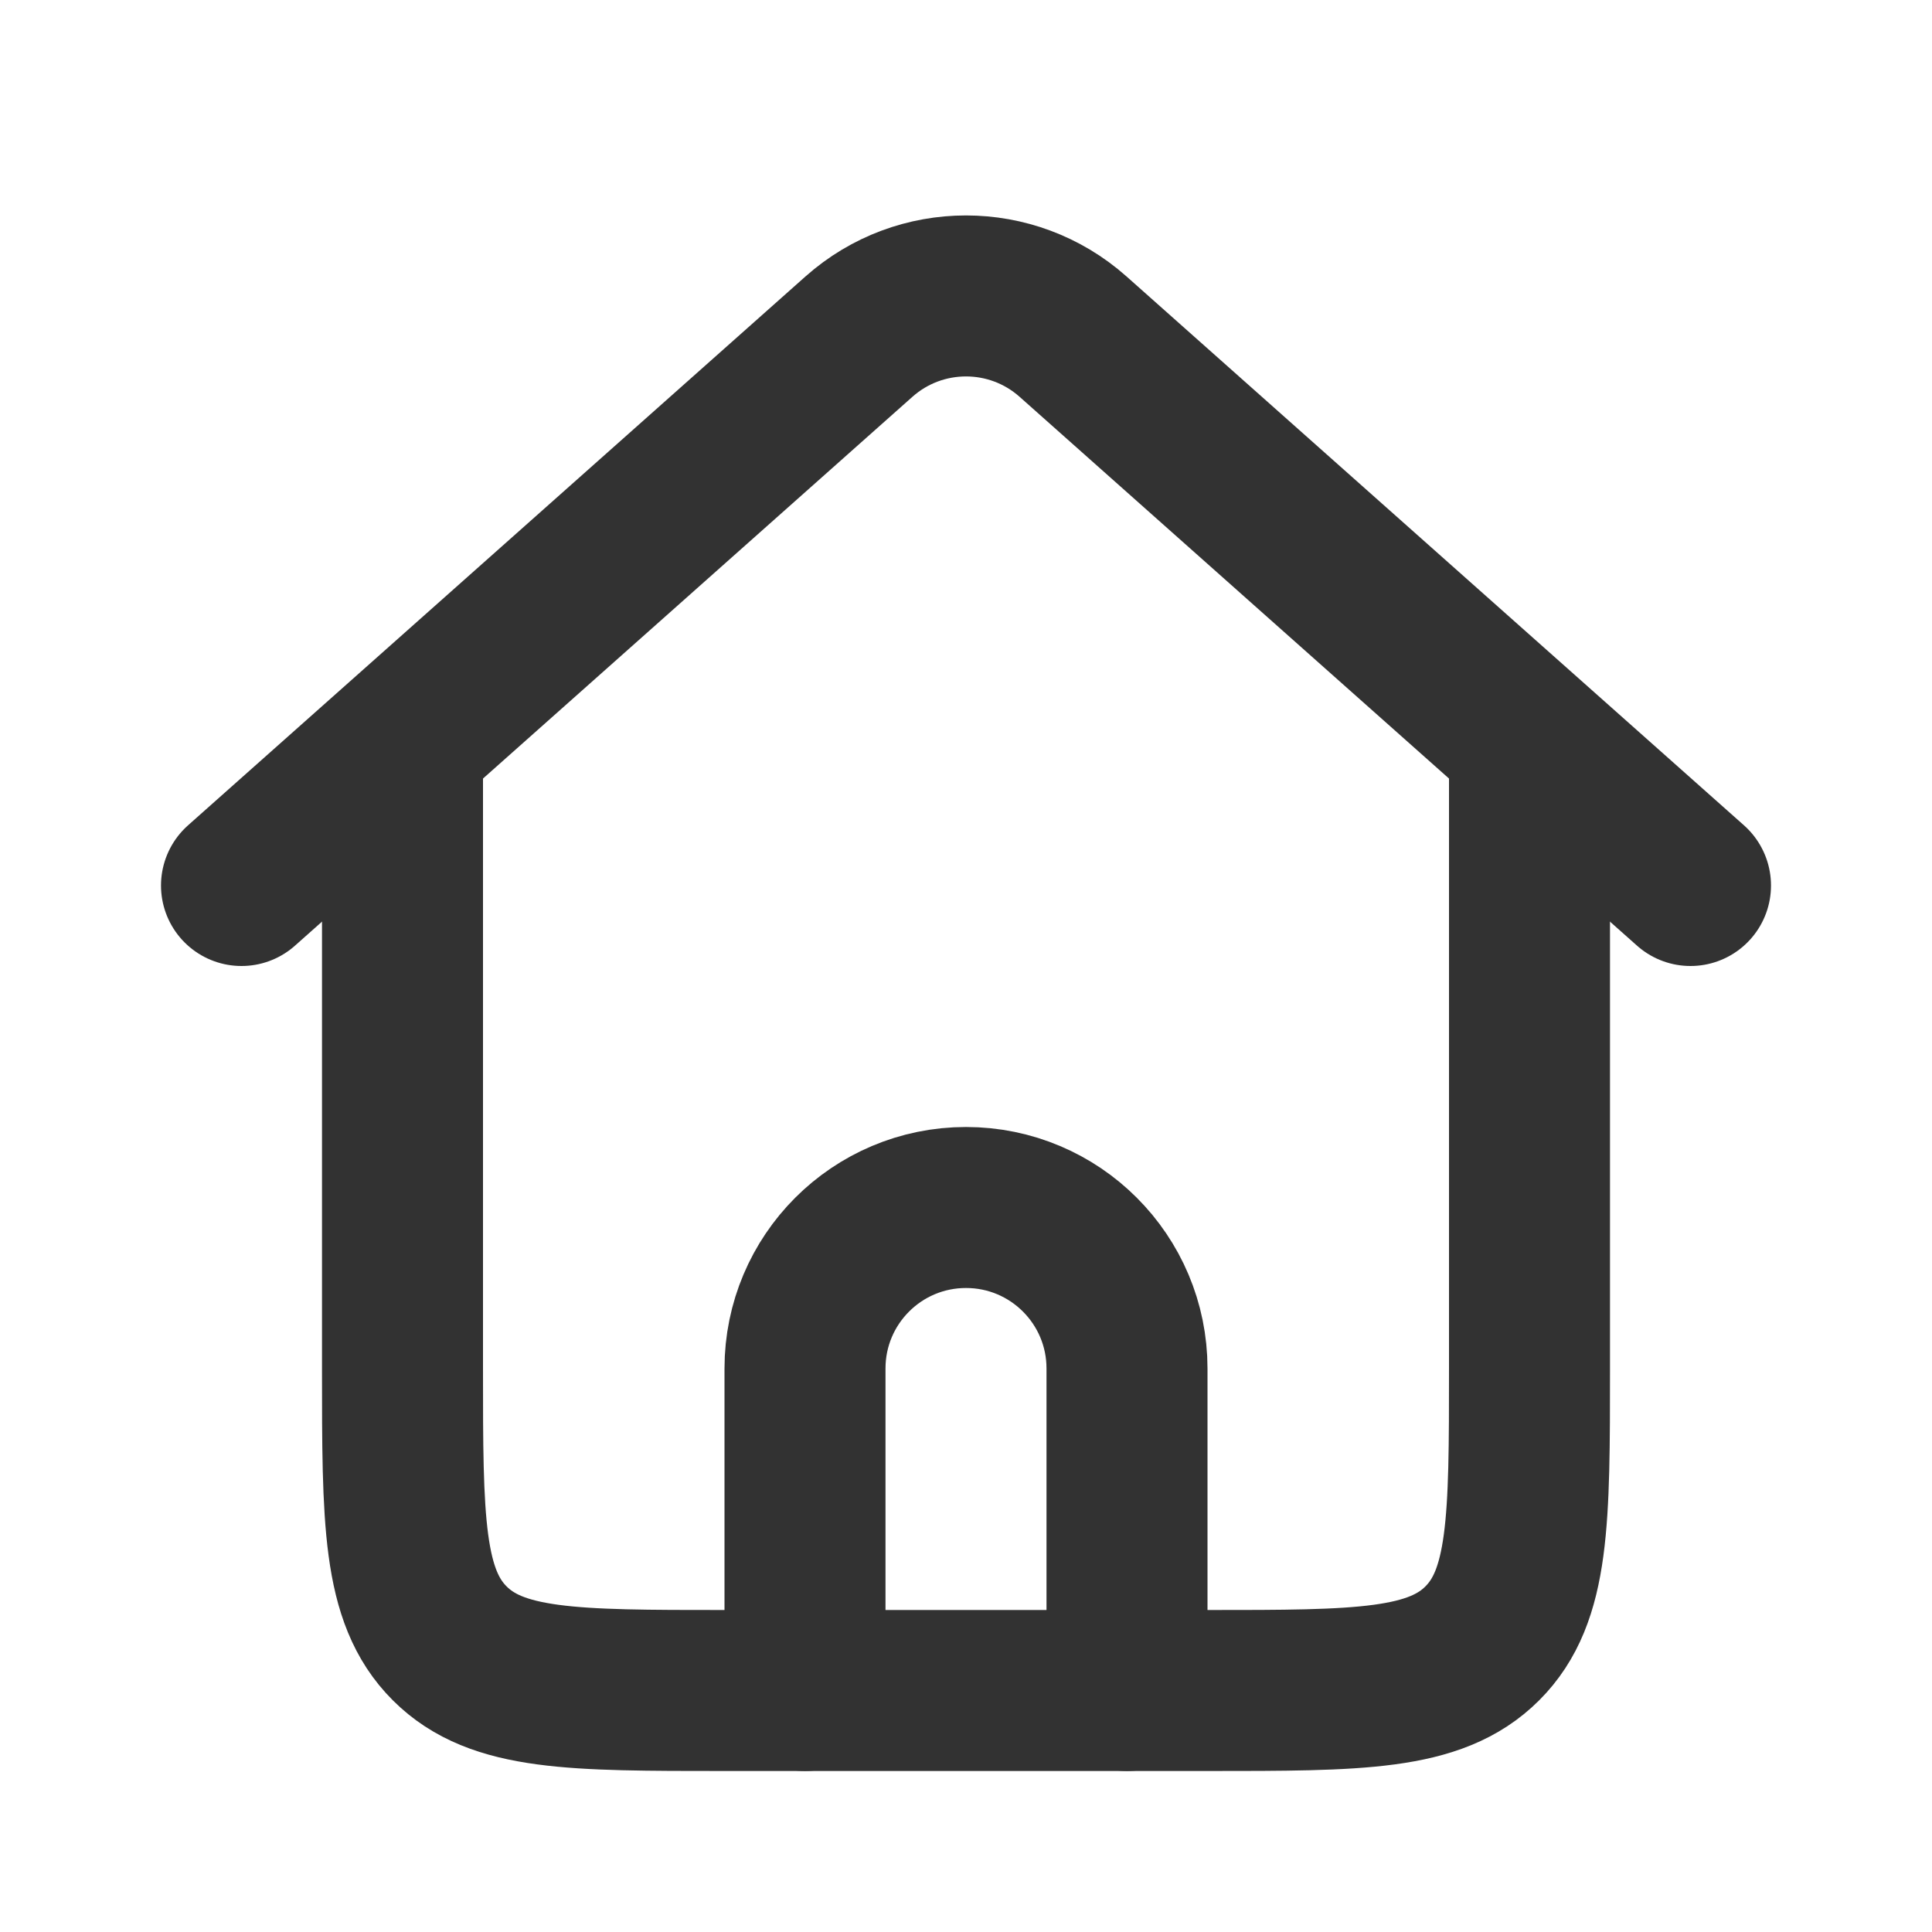
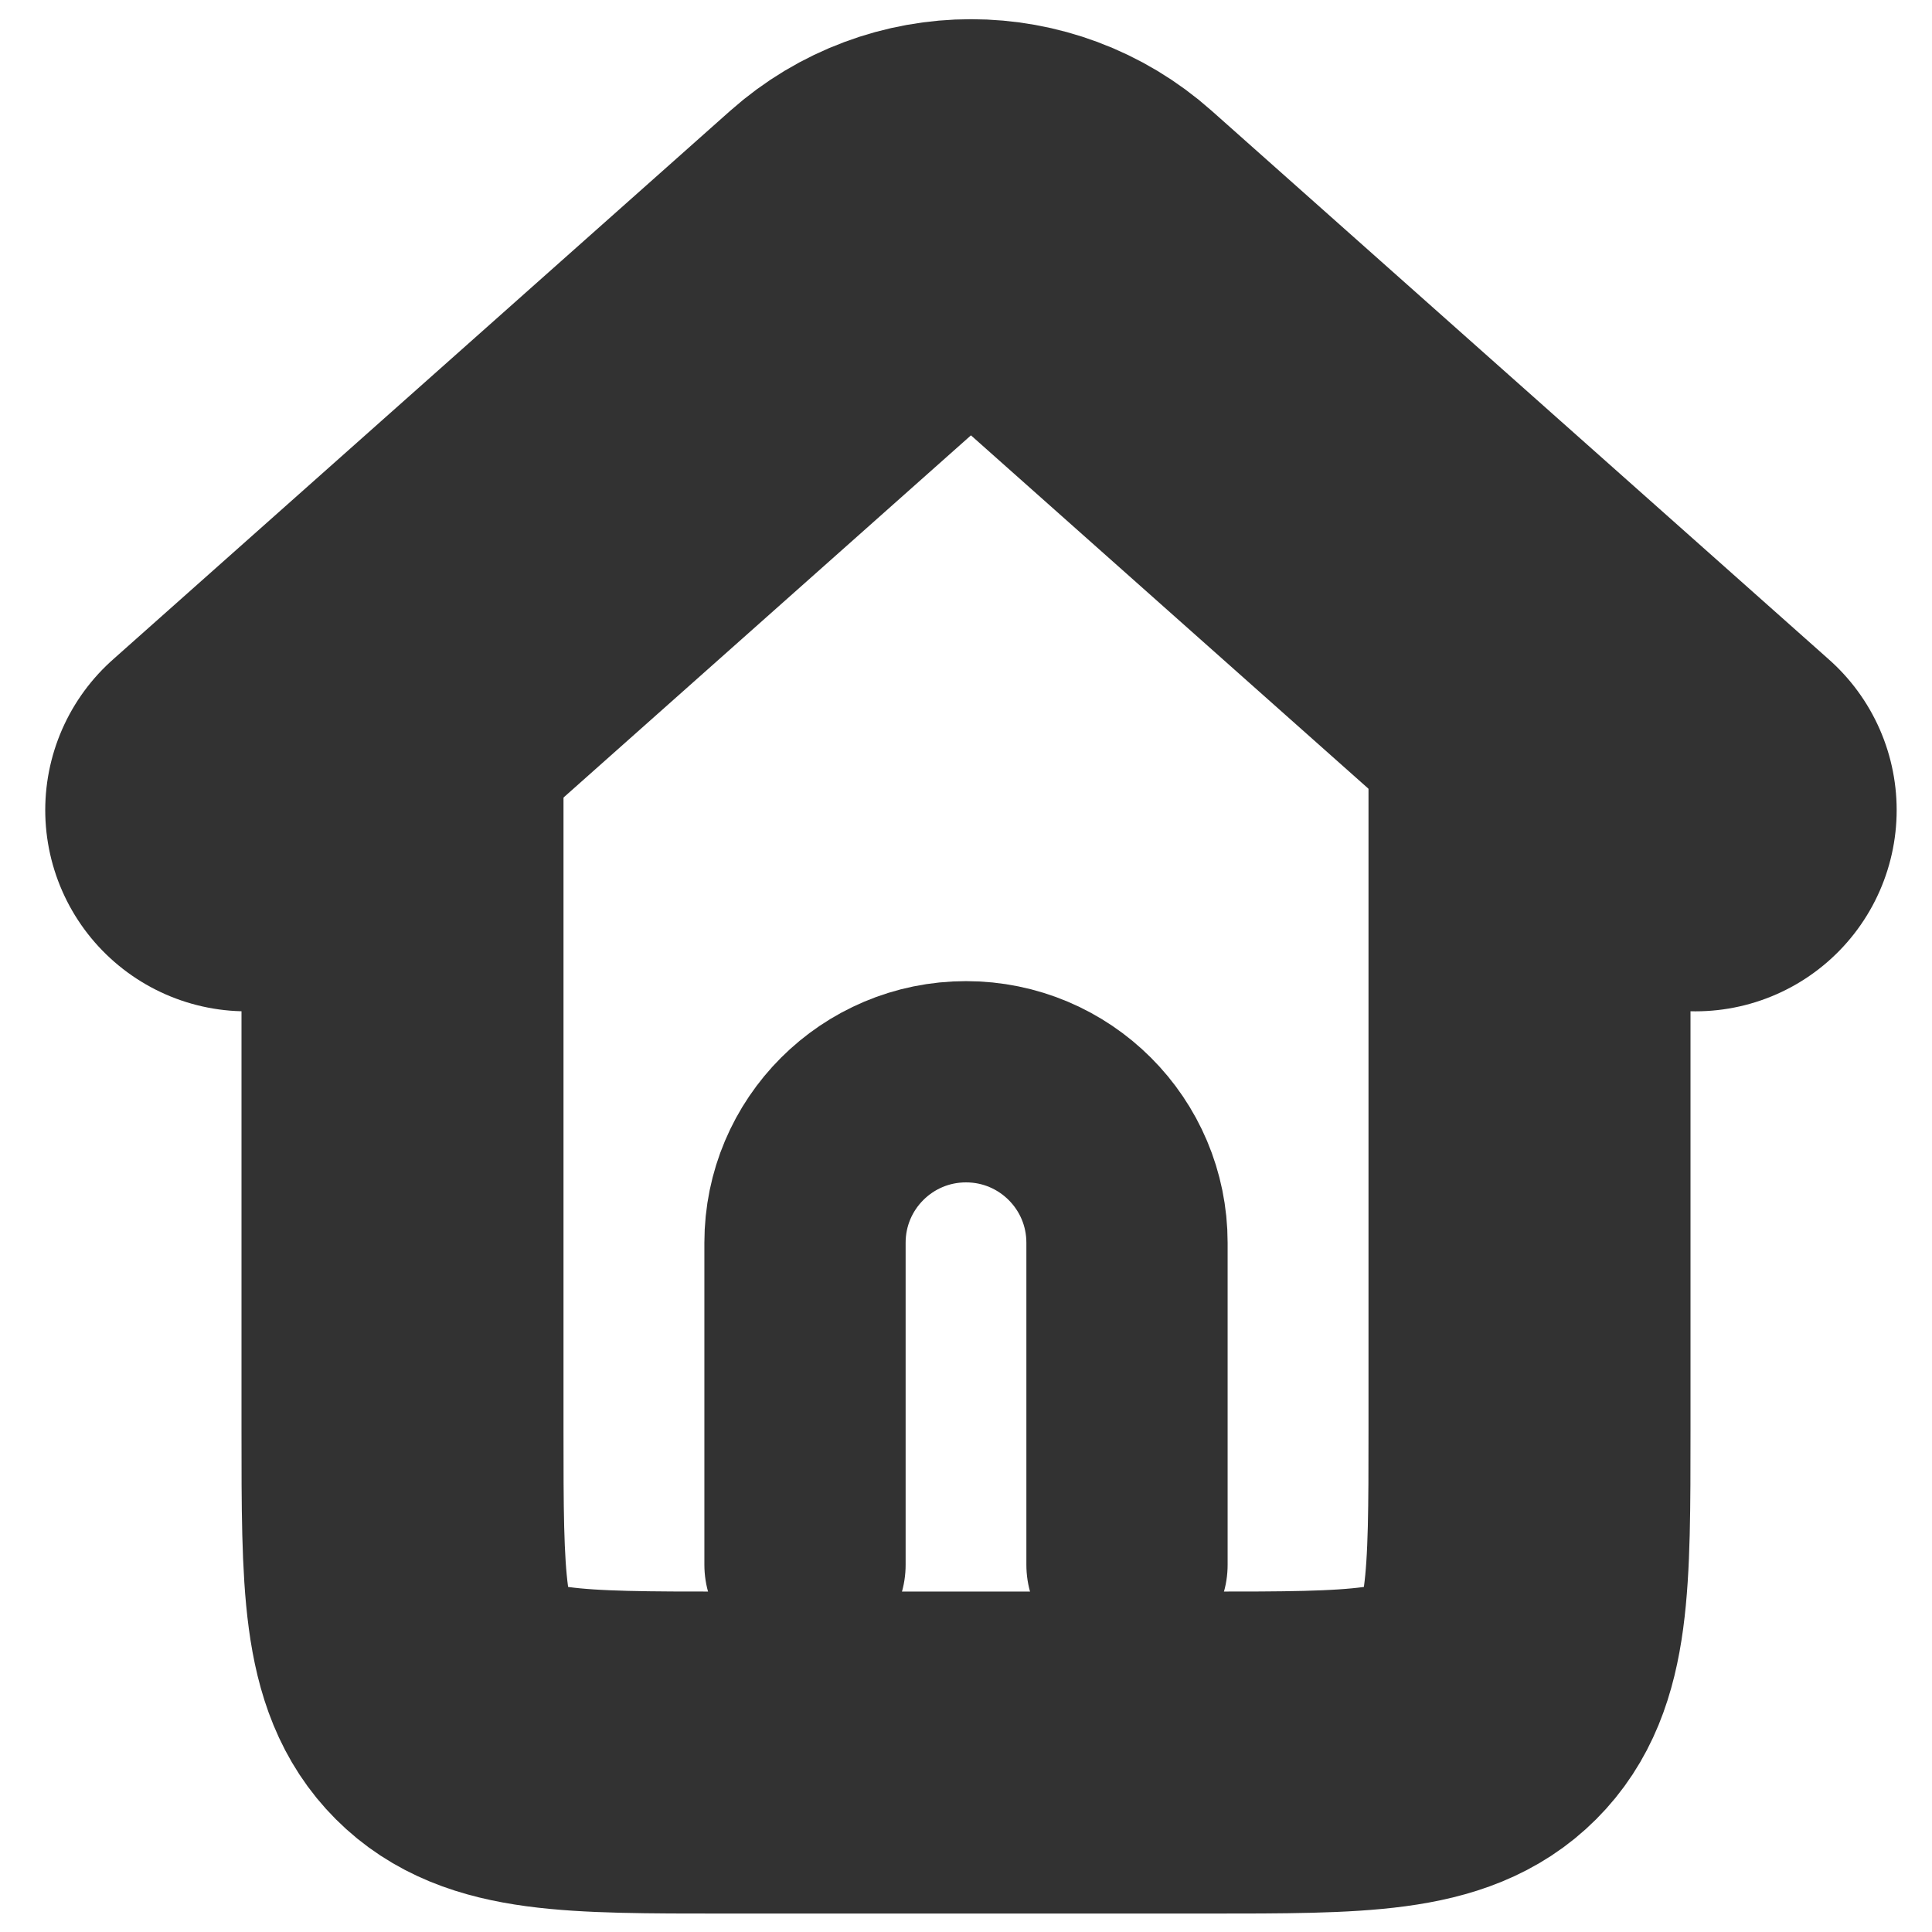
- <svg xmlns="http://www.w3.org/2000/svg" width="800px" height="800px" viewBox="0 0 24 24" fill="none">
-   <path d="M19 9L19 17C19 18.886 19 19.828 18.414 20.414C17.828 21 16.886 21 15 21L14 21L10 21L9 21C7.114 21 6.172 21 5.586 20.414C5 19.828 5 18.886 5 17L5 9" stroke="#323232" stroke-width="2" stroke-linejoin="round" />
-   <path d="M3 11L7.5 7L10.671 4.181C11.429 3.508 12.571 3.508 13.329 4.181L16.5 7L21 11" stroke="#323232" stroke-width="2" stroke-linecap="round" stroke-linejoin="round" />
-   <path d="M10 21V17C10 15.895 10.895 15 12 15V15C13.105 15 14 15.895 14 17V21" stroke="#323232" stroke-width="2" stroke-linecap="round" stroke-linejoin="round" />
+ <svg xmlns="http://www.w3.org/2000/svg" width="24" height="24" fill="none">
+   <g>
+     <path id="svg_1" stroke-linejoin="round" stroke-width="4" stroke="#323232" d="m19,9.771l0,8c0,1.886 0,2.828 -0.586,3.414c-0.586,0.586 -1.529,0.586 -3.414,0.586l-1,0l-4,0l-1,0c-1.886,0 -2.828,0 -3.414,-0.586c-0.586,-0.586 -0.586,-1.529 -0.586,-3.414l0,-8" />
+     <path id="svg_2" stroke-linejoin="round" stroke-linecap="round" stroke-width="5" stroke="#323232" d="m3.062,10.063l4.5,-4l3.171,-2.819c0.758,-0.674 1.9,-0.674 2.657,0l3.171,2.819l4.5,4" />
+     <path id="svg_3" stroke-linejoin="round" stroke-linecap="round" stroke-width="2.5" stroke="#323232" d="m10,19.438l0,-4c0,-1.105 0.895,-2 2,-2l0,0c1.105,0 2,0.895 2,2l0,4" />
+   </g>
</svg>
